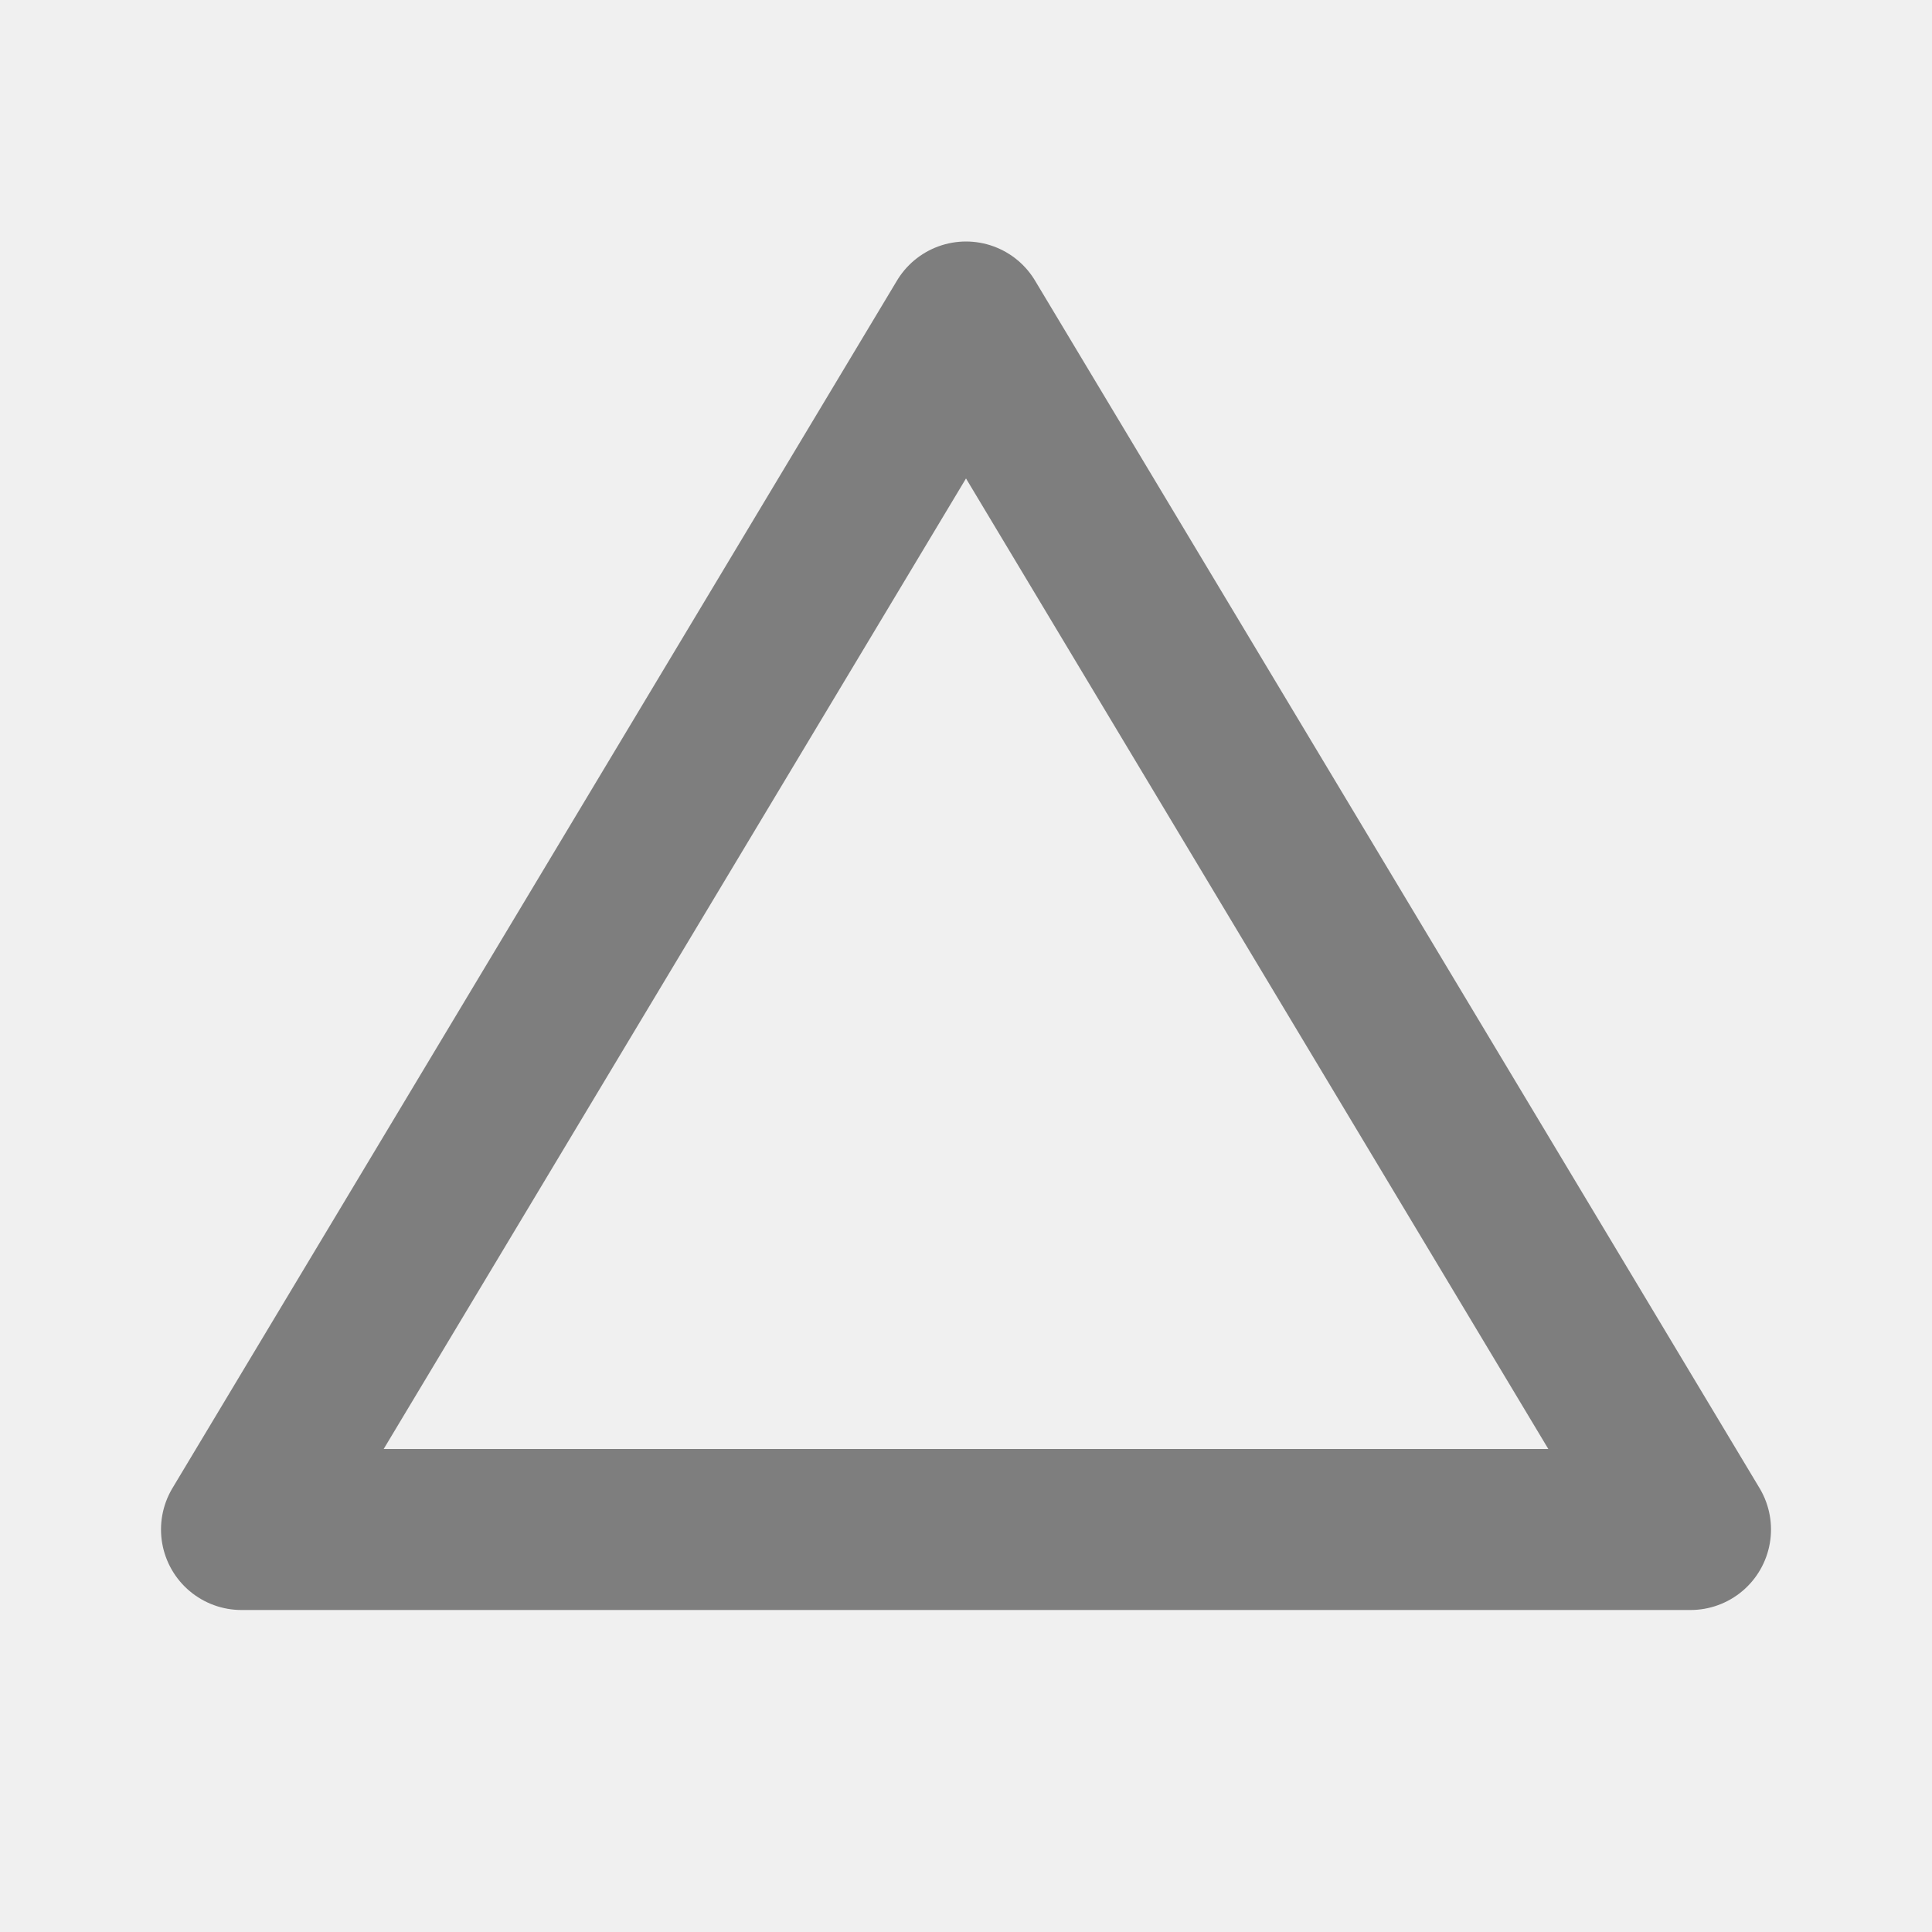
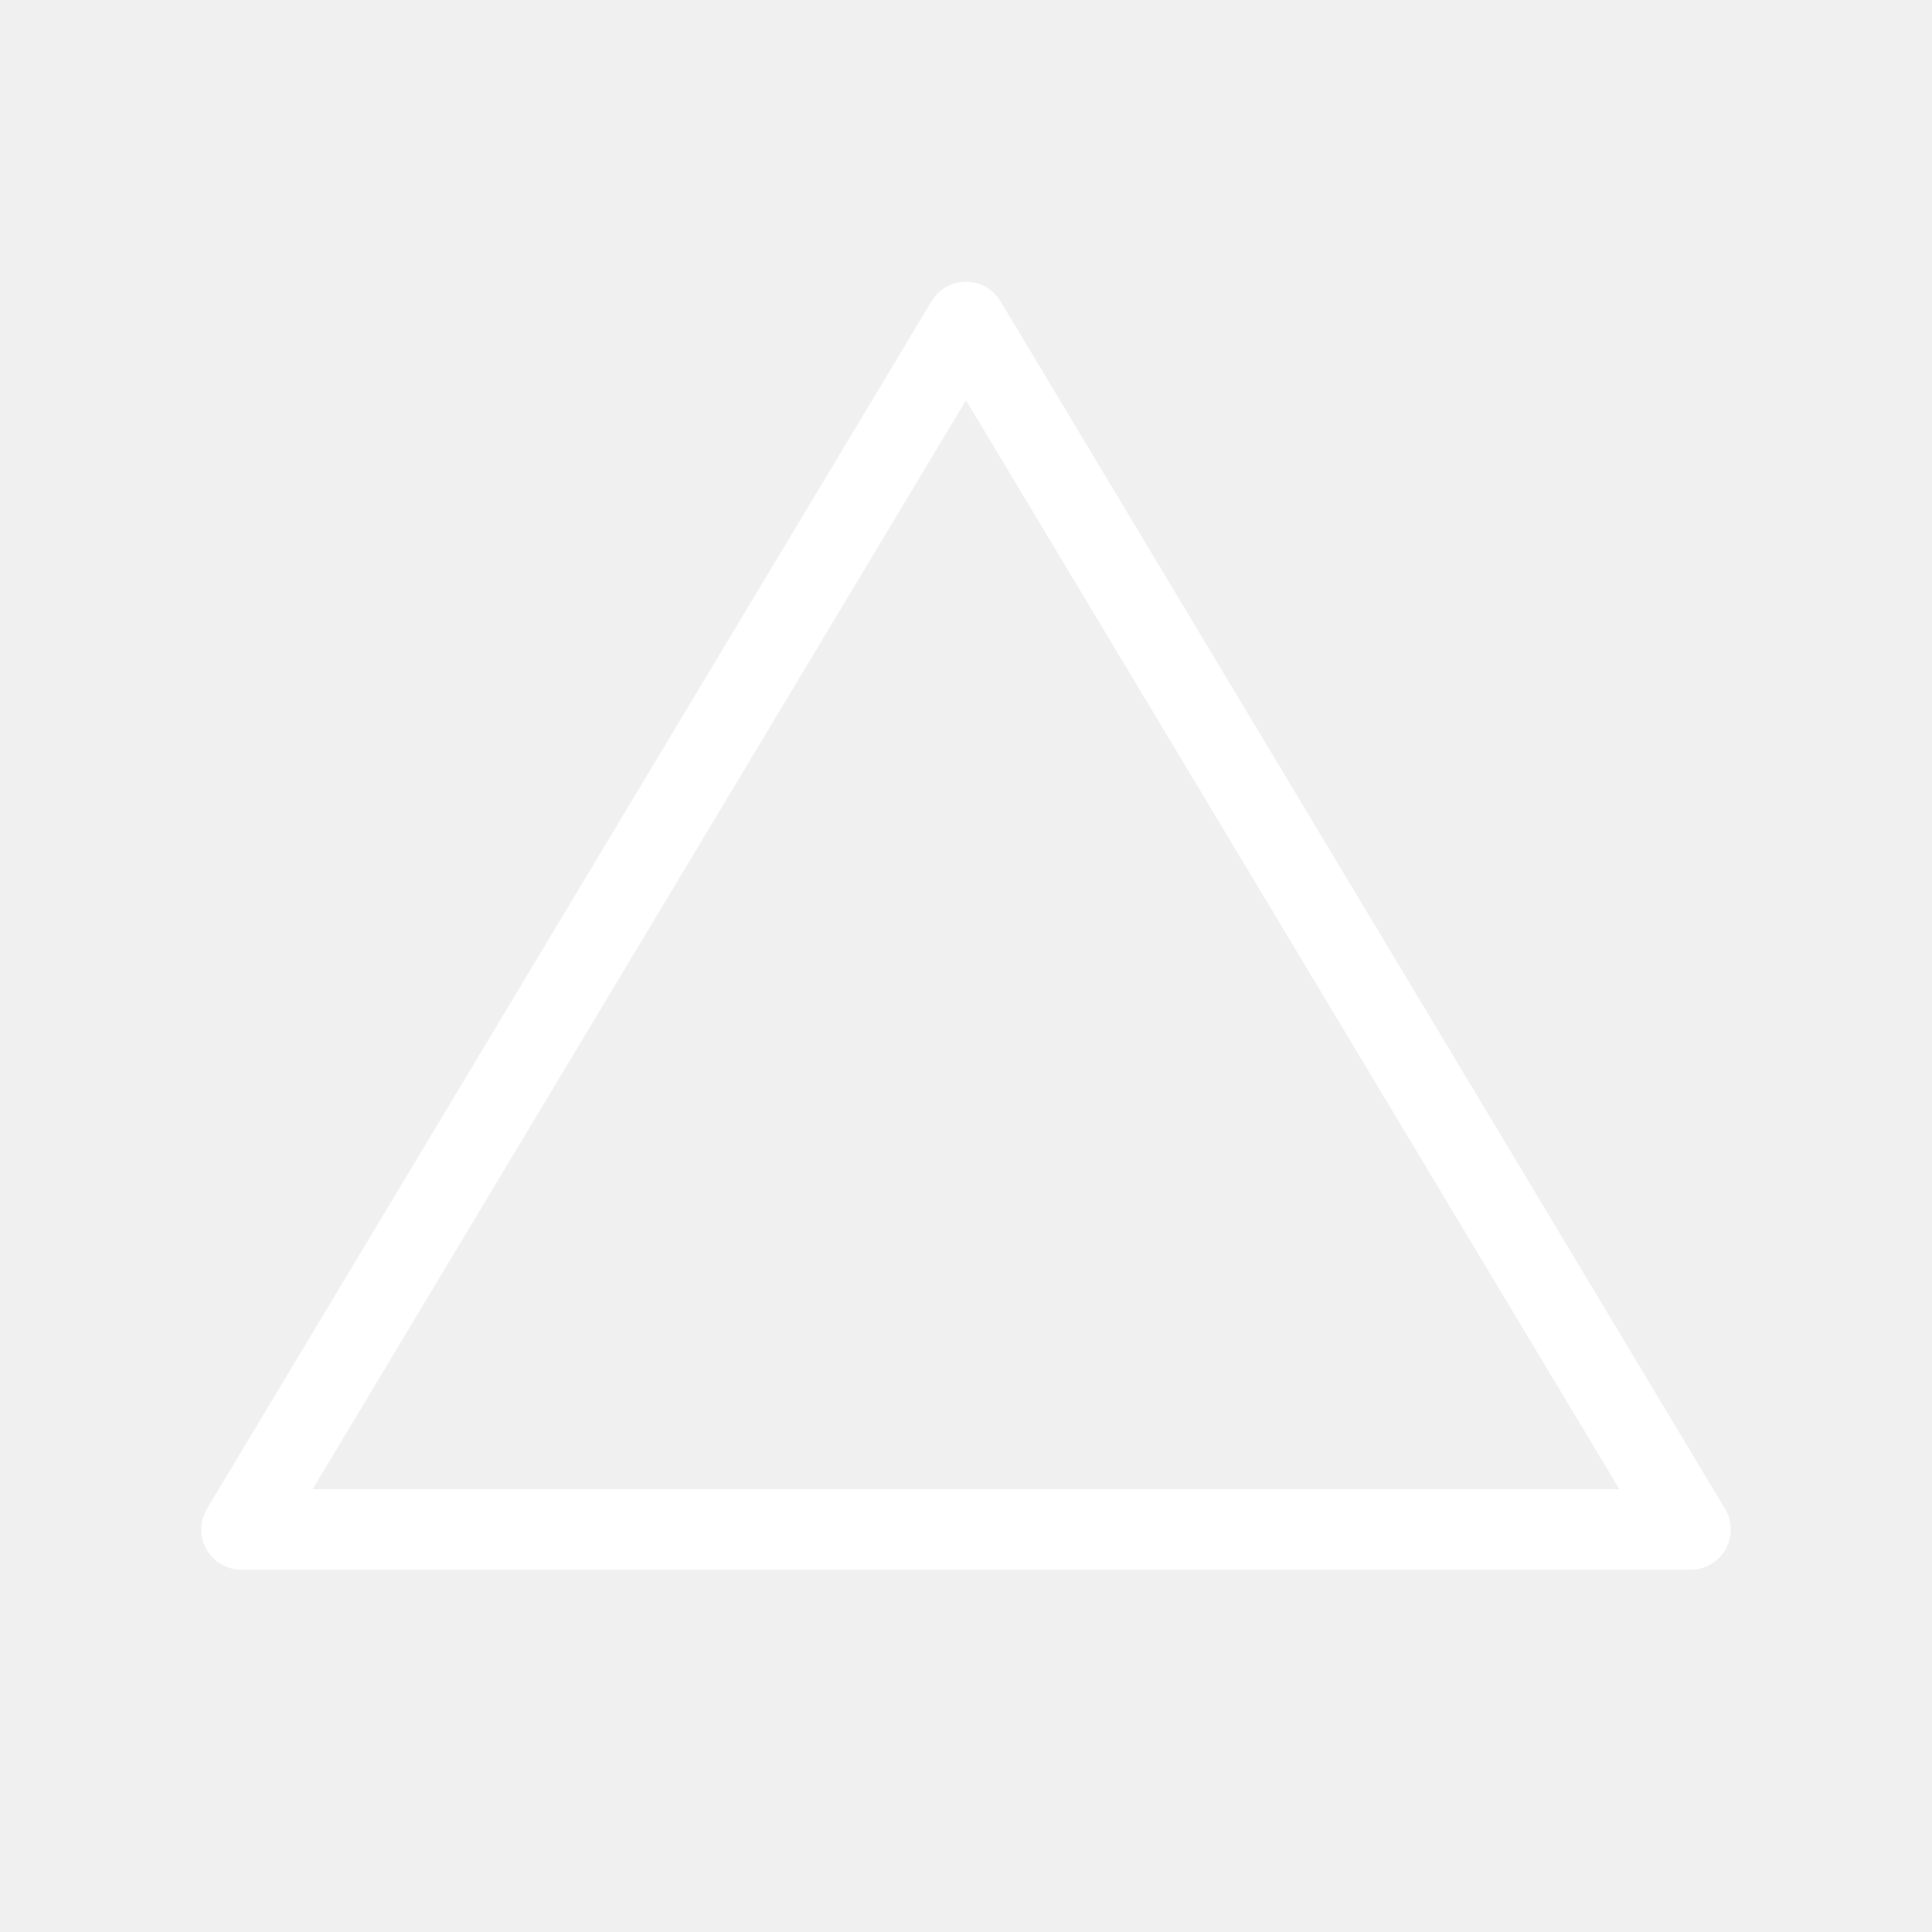
- <svg xmlns="http://www.w3.org/2000/svg" width="24" height="24" viewBox="0 0 24 24" fill="none" stroke="#7e7e7e" stroke-width="2" stroke-linecap="round" stroke-linejoin="round" class="icon icon-tabler icons-tabler-outline icon-tabler-brand-vercel">
+ <svg xmlns="http://www.w3.org/2000/svg" width="24" height="24" viewBox="0 0 24 24" fill="none" stroke="#ffffff" stroke-width="1" stroke-linecap="round" stroke-linejoin="round" class="icon icon-tabler icons-tabler-outline icon-tabler-brand-vercel">
  <path stroke="none" d="M0 0h24v24H0z" fill="none" />
  <path d="M3 19h18l-9 -15z" />
</svg>
